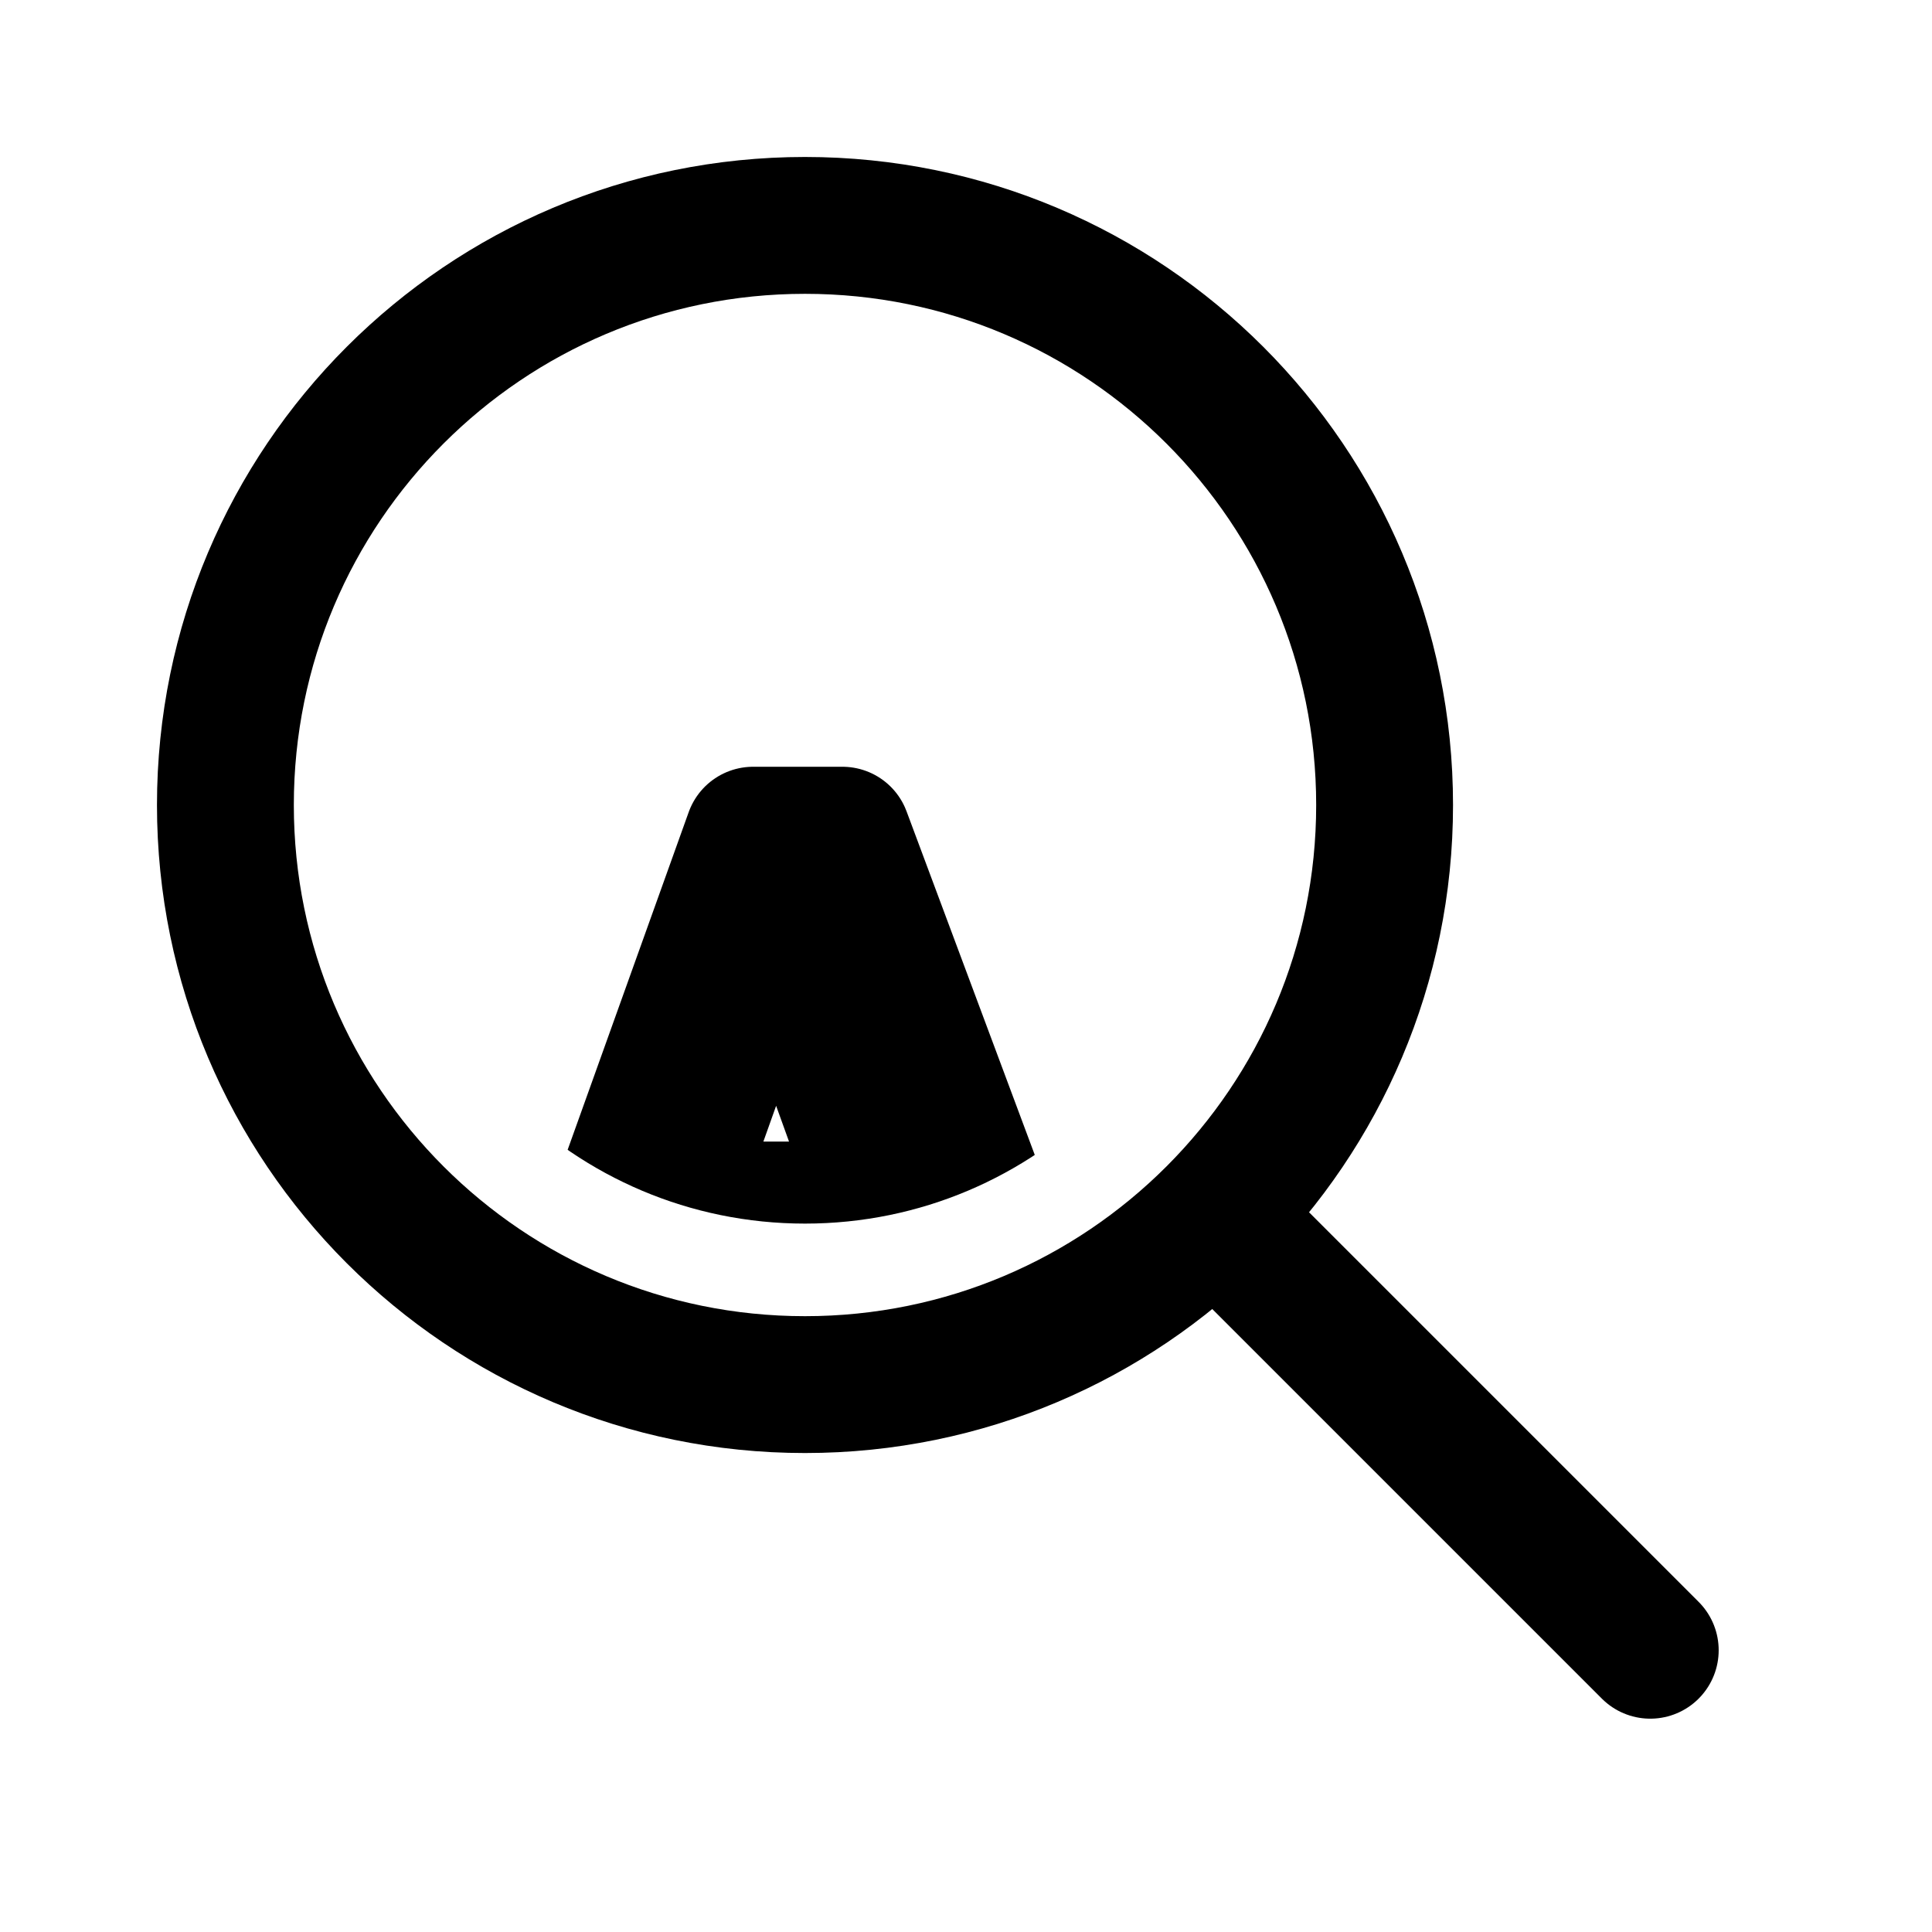
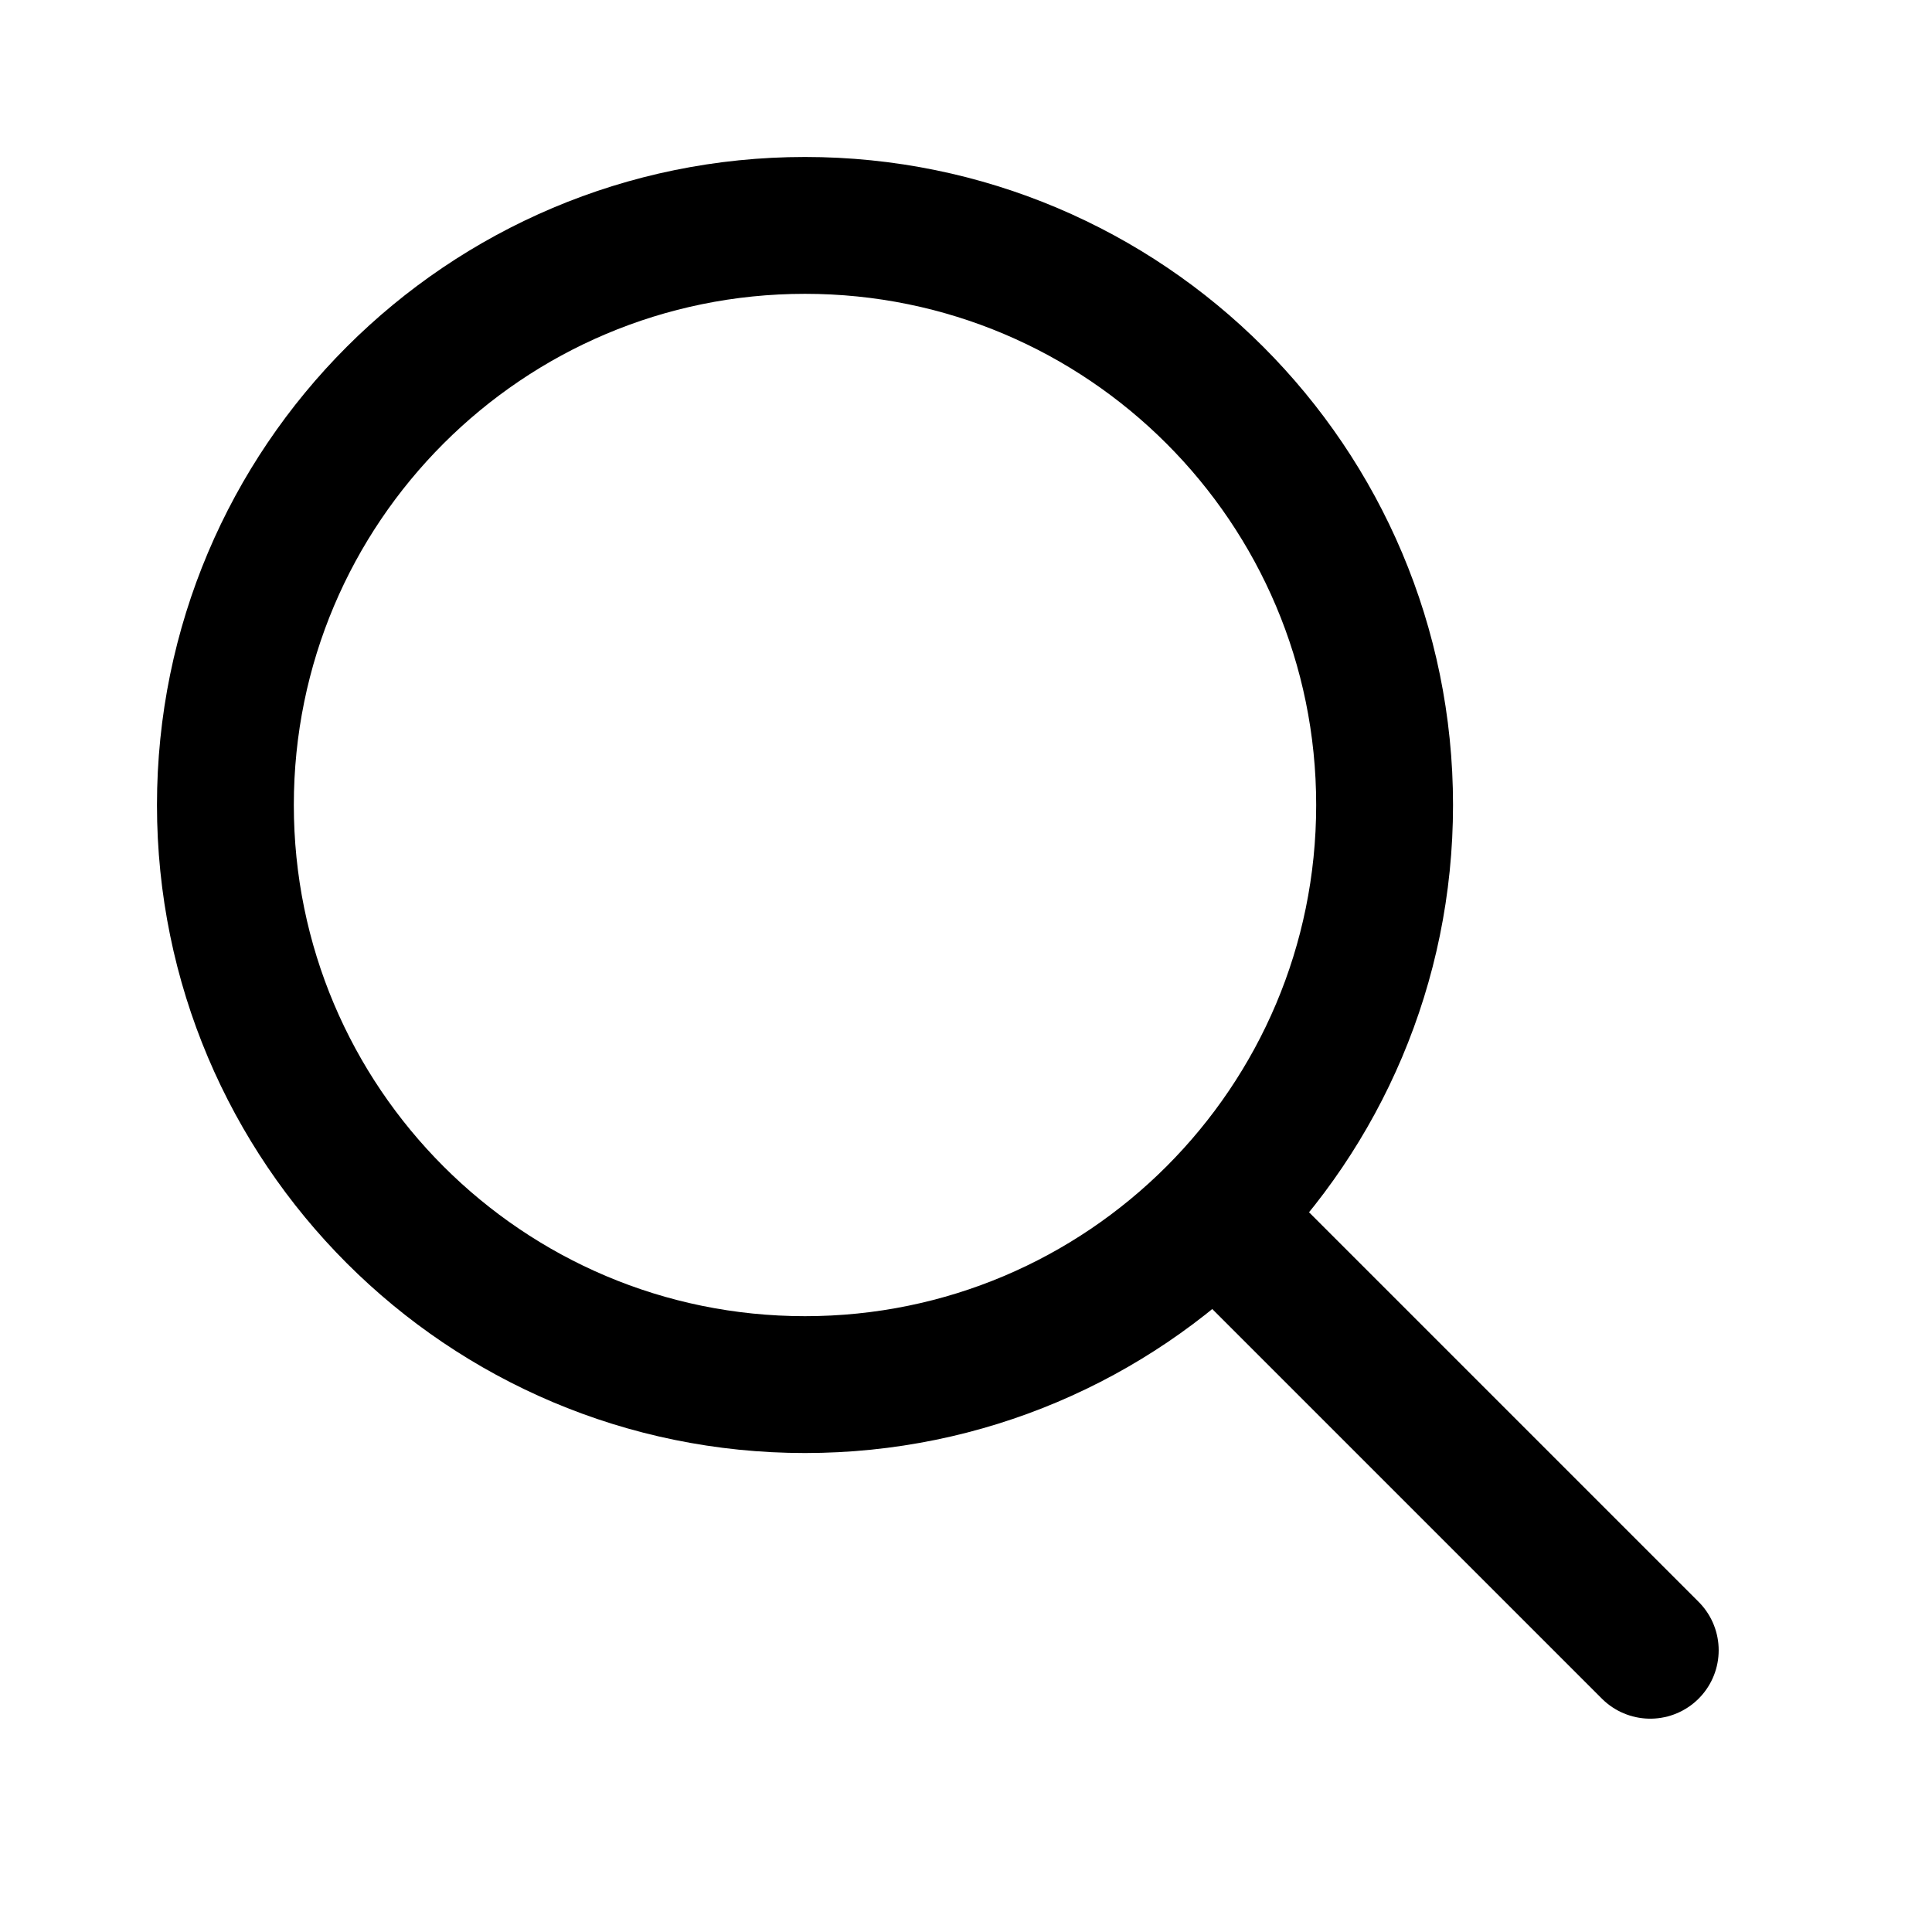
<svg xmlns="http://www.w3.org/2000/svg" viewBox="0 0 24 24" fill="none" stroke="currentColor" stroke-width="1.7" stroke-linecap="round" stroke-linejoin="round">
  <g class="anim-search">
-     <defs>
-       <clipPath id="lens-clip{u}">
-         <circle cx="10" cy="10" r="5.2" />
-       </clipPath>
-     </defs>
    <circle cx="10" cy="10" r="7.2" />
    <path d="m15.300 15.300 5.200 5.200" />
-     <g clip-path="url(#lens-clip{u})">
-       <text class="lens-letter" x="10" y="18.300" text-anchor="middle">A</text>
-     </g>
  </g>
</svg>
